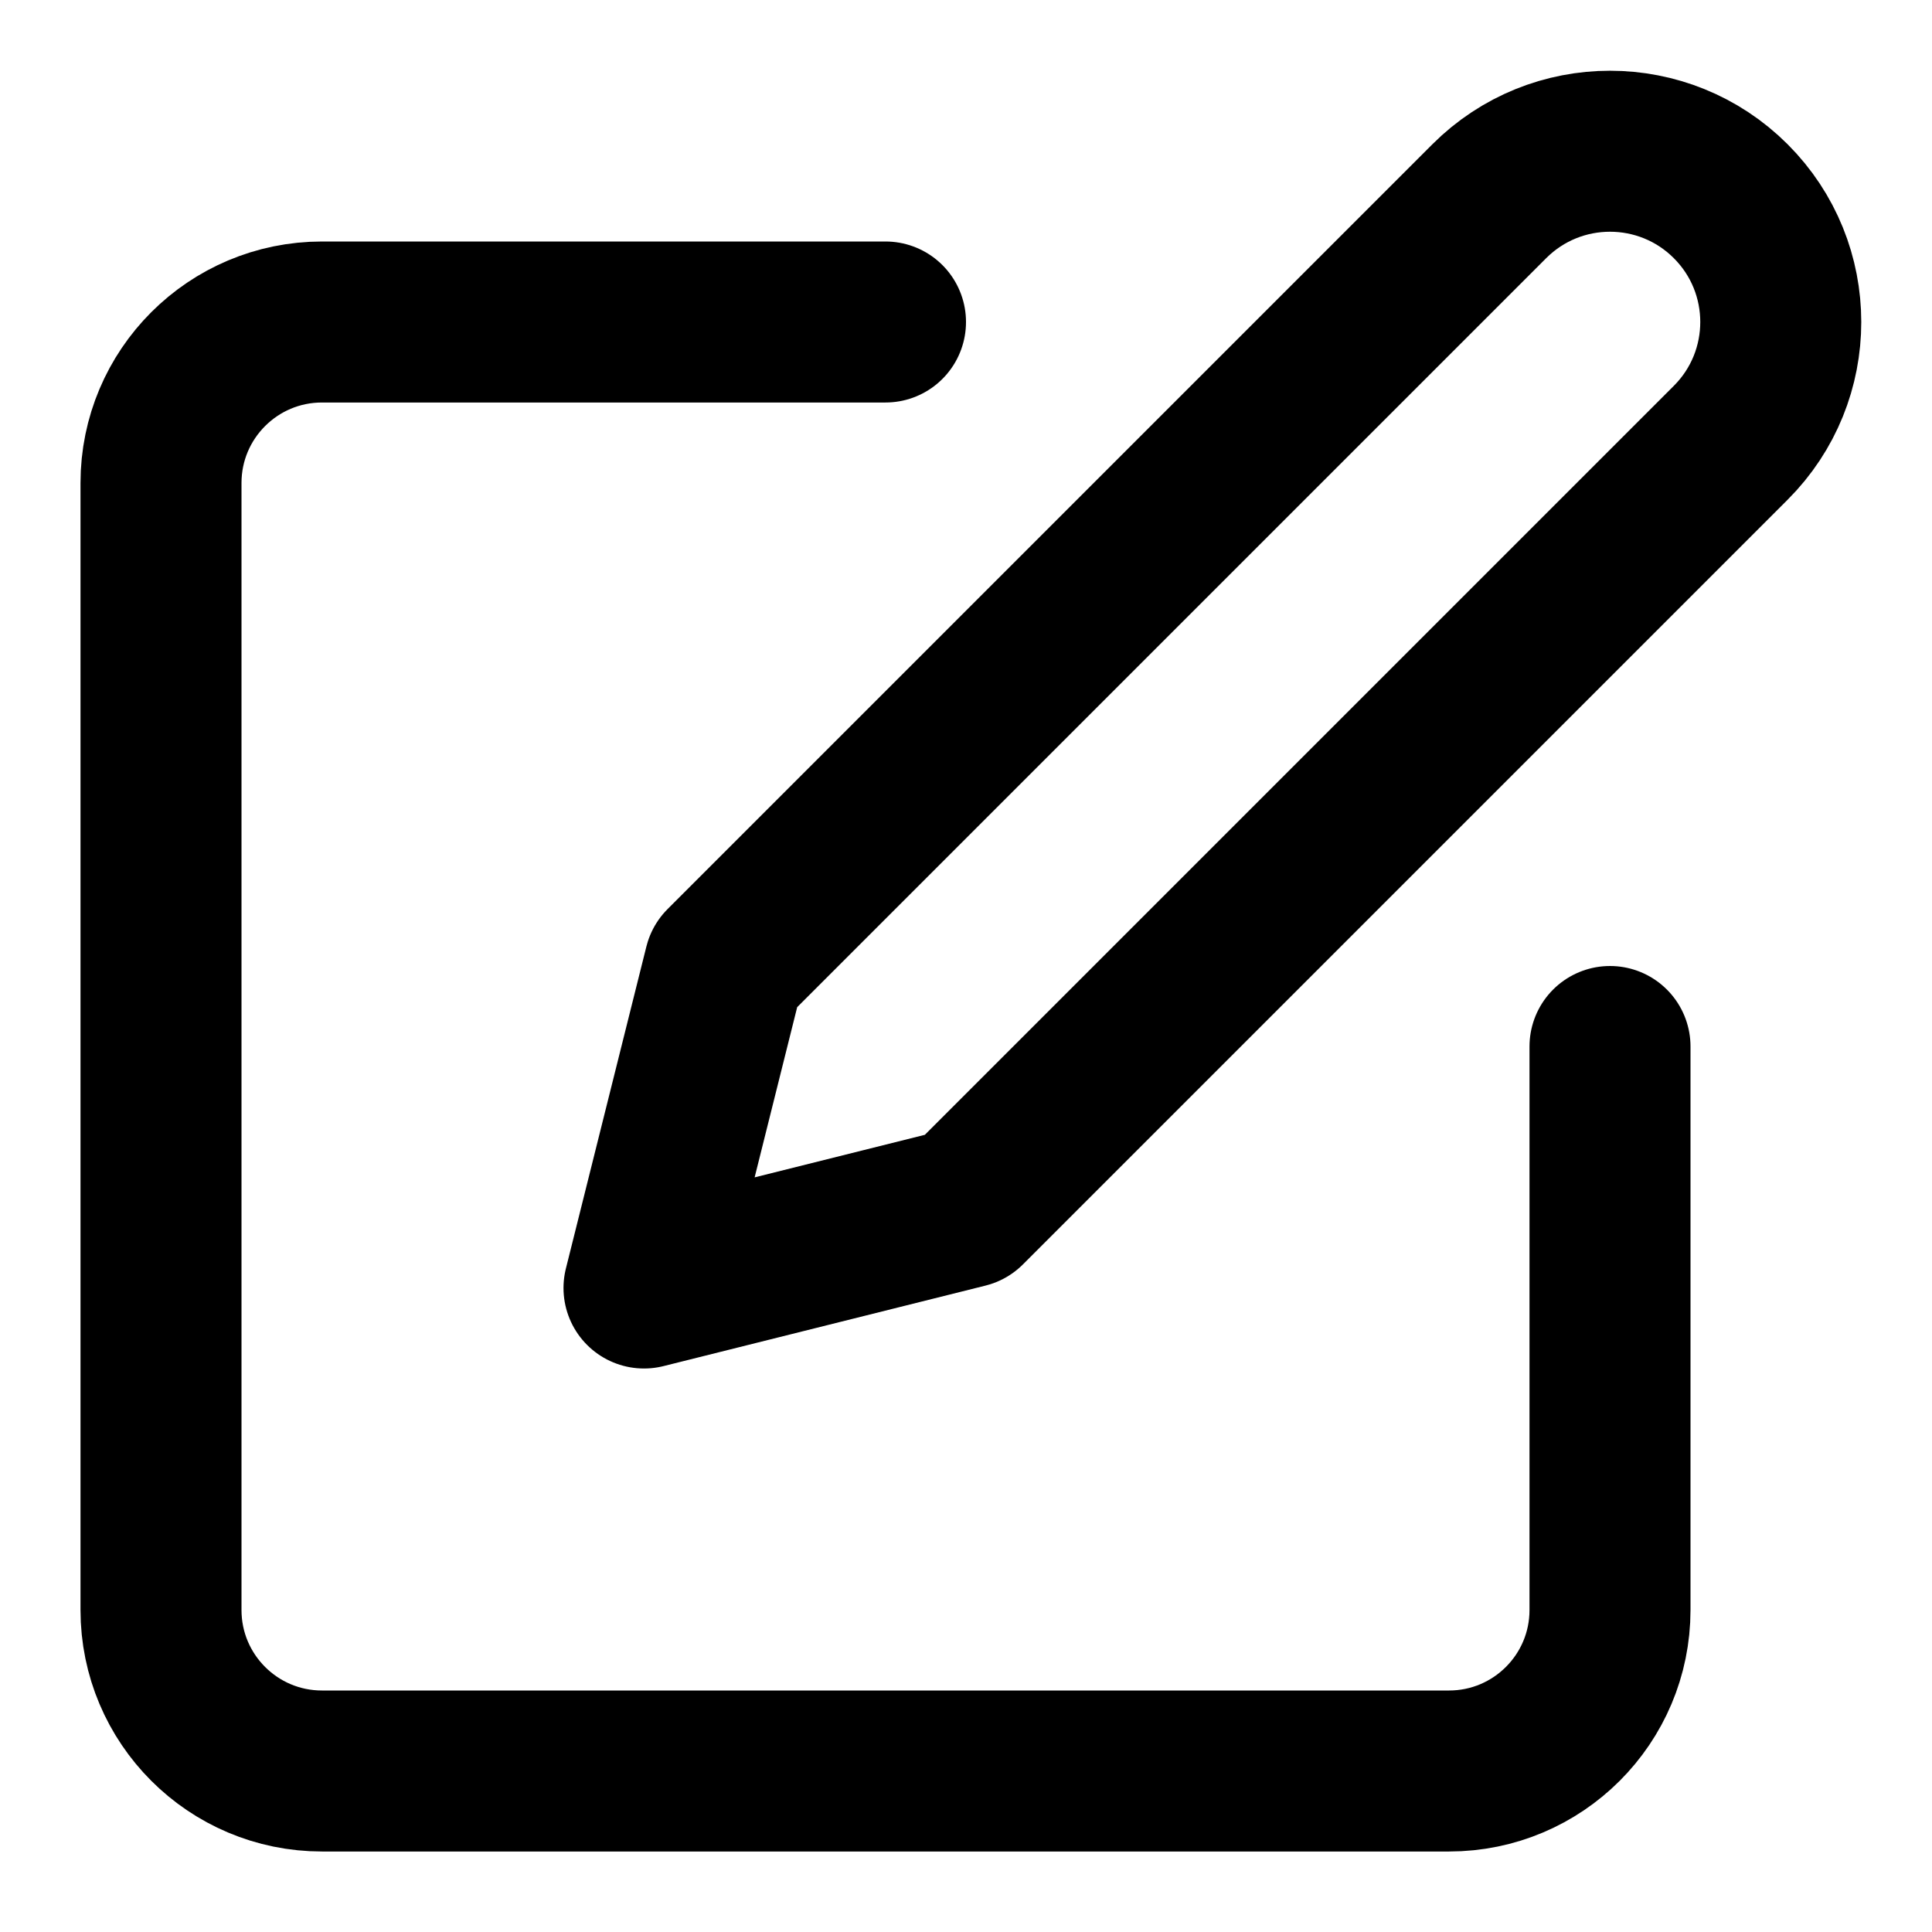
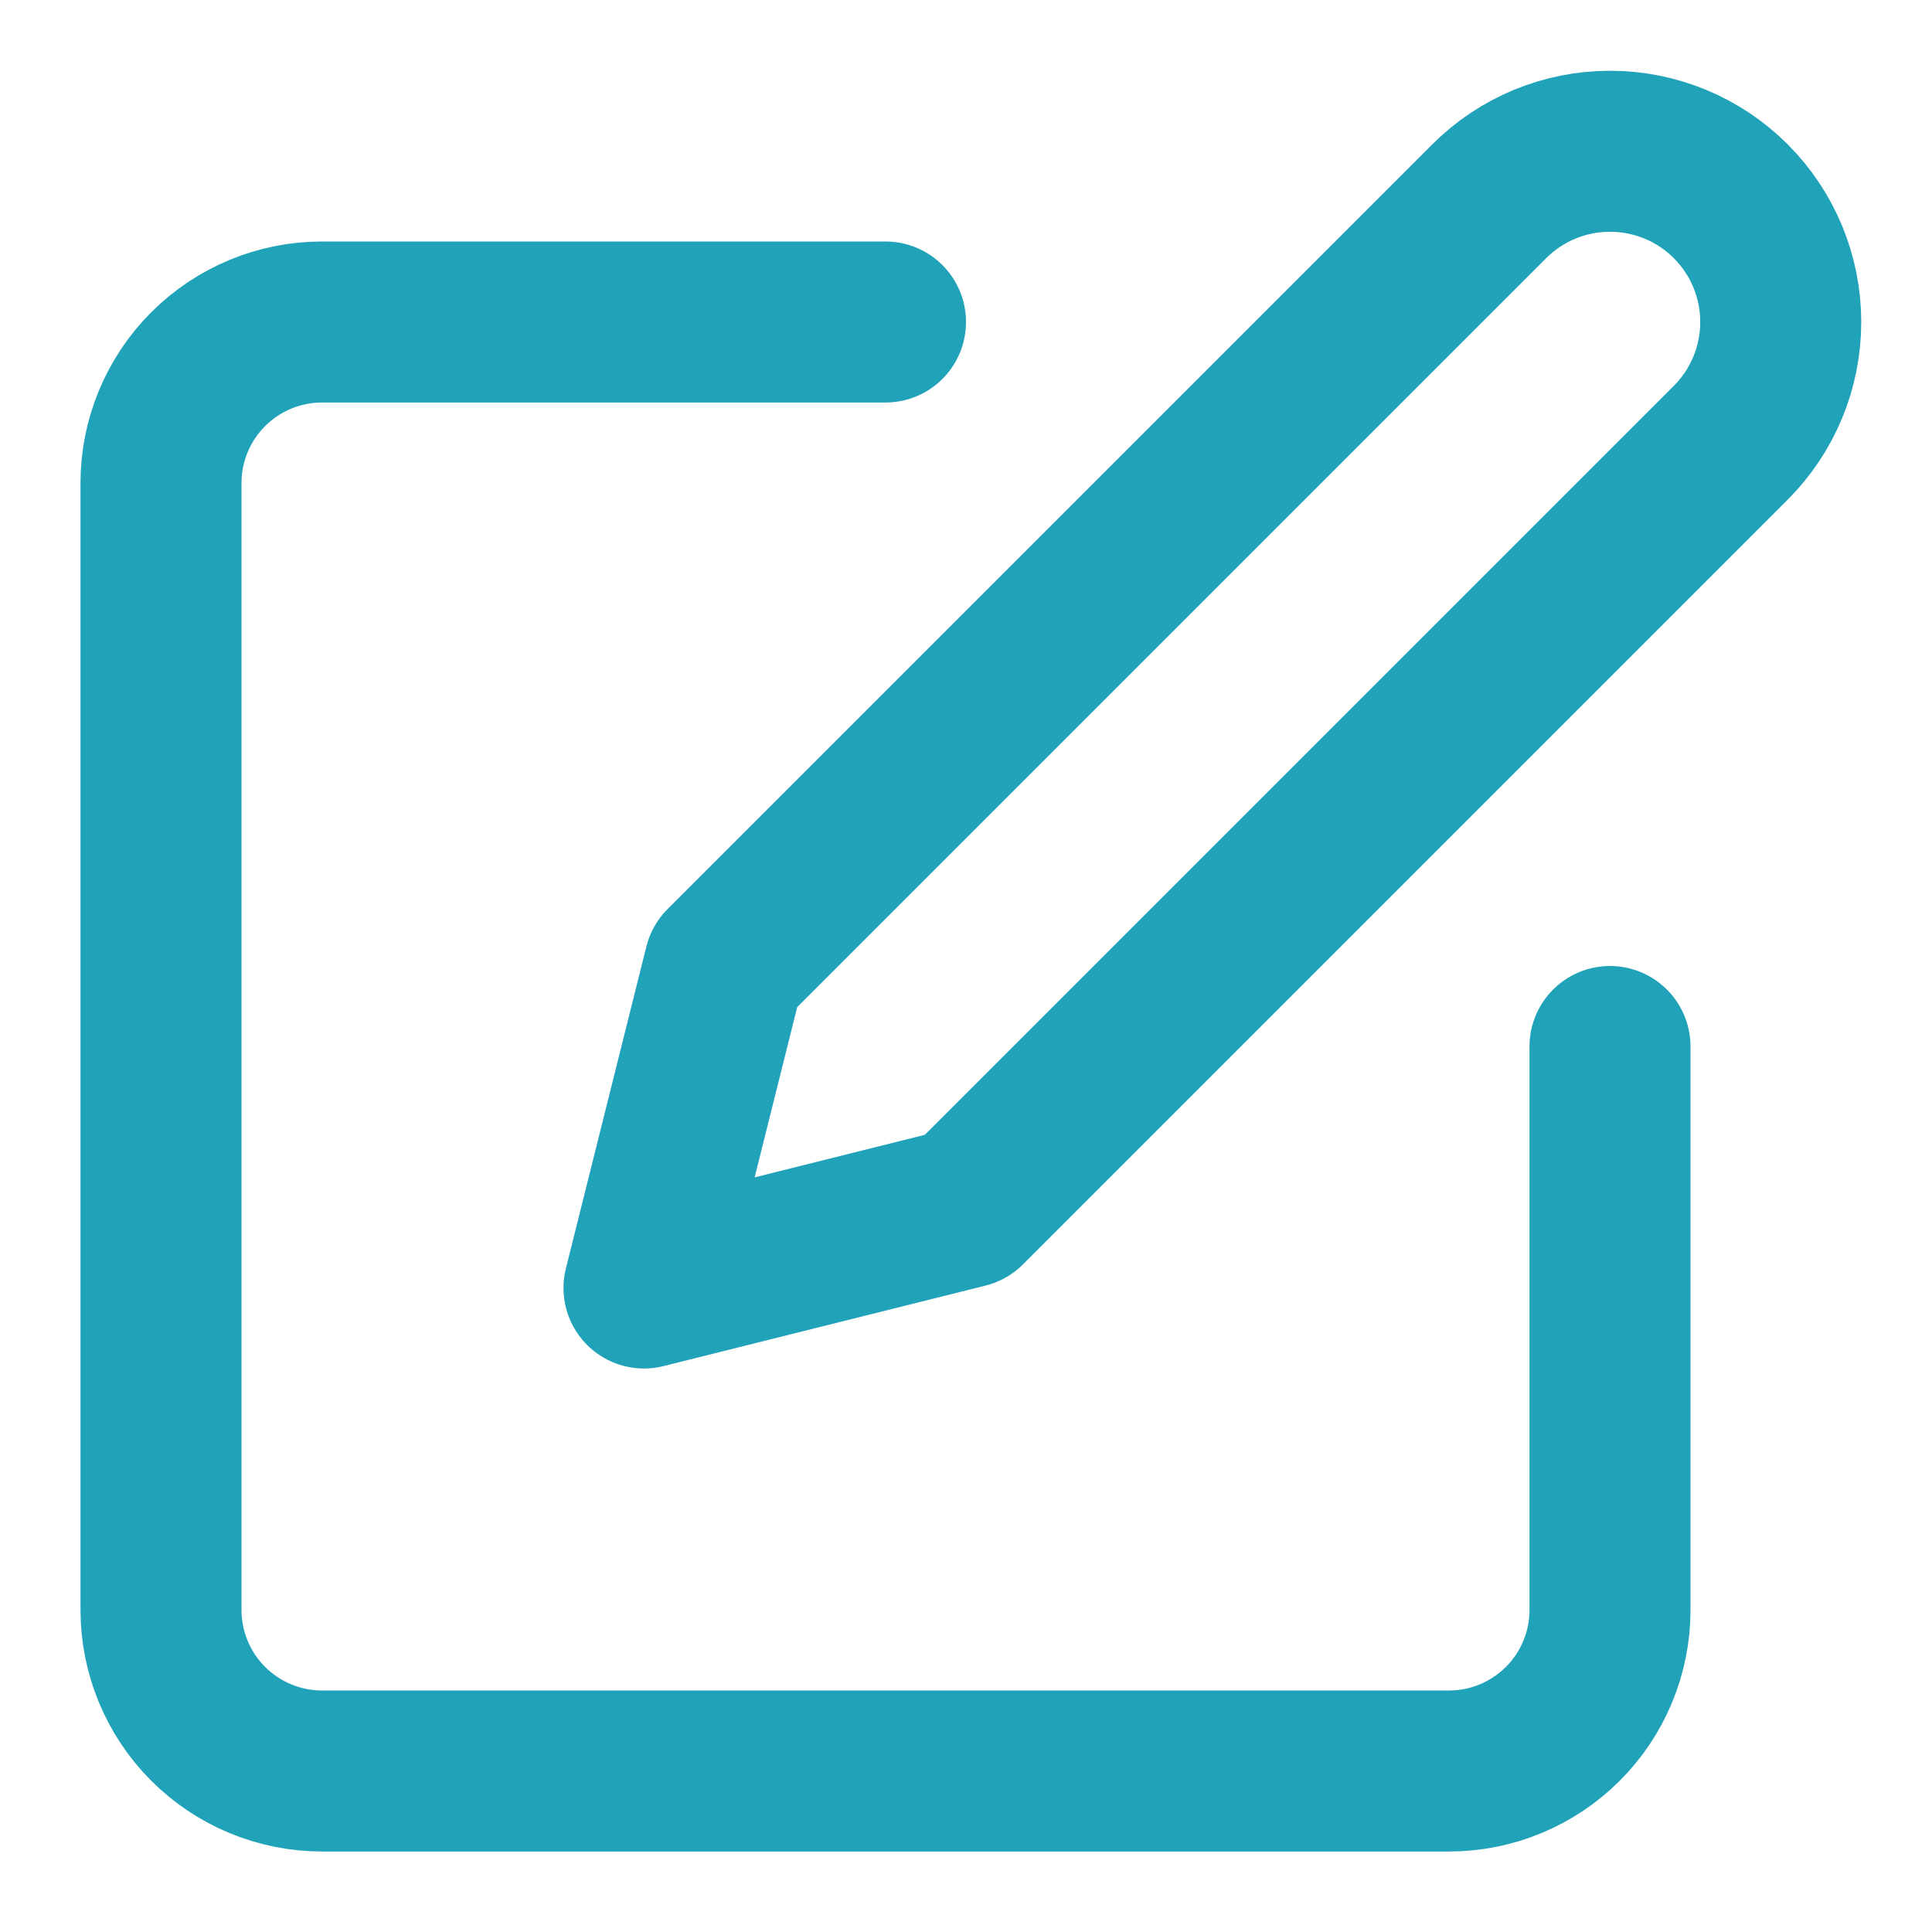
- <svg xmlns="http://www.w3.org/2000/svg" width="24" height="24" viewBox="0 0 24 24" fill="none" stroke="currentColor" stroke-width="2" stroke-linecap="round" stroke-linejoin="round" class="feather feather-edit">
-   <path d="M11 4H4a2 2 0 0 0-2 2v14a2 2 0 0 0 2 2h14a2 2 0 0 0 2-2v-7" />
-   <path d="M18.5 2.5a2.121 2.121 0 0 1 3 3L12 15l-4 1 1-4 9.5-9.5z" />
+ <svg xmlns="http://www.w3.org/2000/svg" width="24" height="24" viewBox="0 0 24 24" fill="none">
+   <path d="M11 4H4C3.47 4 2.961 4.211 2.586 4.586C2.211 4.961 2 5.47 2 6V20C2 20.53 2.211 21.039 2.586 21.414C2.961 21.789 3.47 22 4 22H18C18.53 22 19.039 21.789 19.414 21.414C19.789 21.039 20 20.53 20 20V13" stroke="#20A2B9" stroke-width="2" stroke-linecap="round" stroke-linejoin="round" />
+   <path d="M18.5 2.5C18.898 2.102 19.437 1.879 20 1.879C20.563 1.879 21.102 2.102 21.5 2.5C21.898 2.898 22.121 3.437 22.121 4C22.121 4.563 21.898 5.102 21.5 5.5L12 15L8 16L9 12L18.5 2.5Z" stroke="#20A2B9" stroke-width="2" stroke-linecap="round" stroke-linejoin="round" />
</svg>
